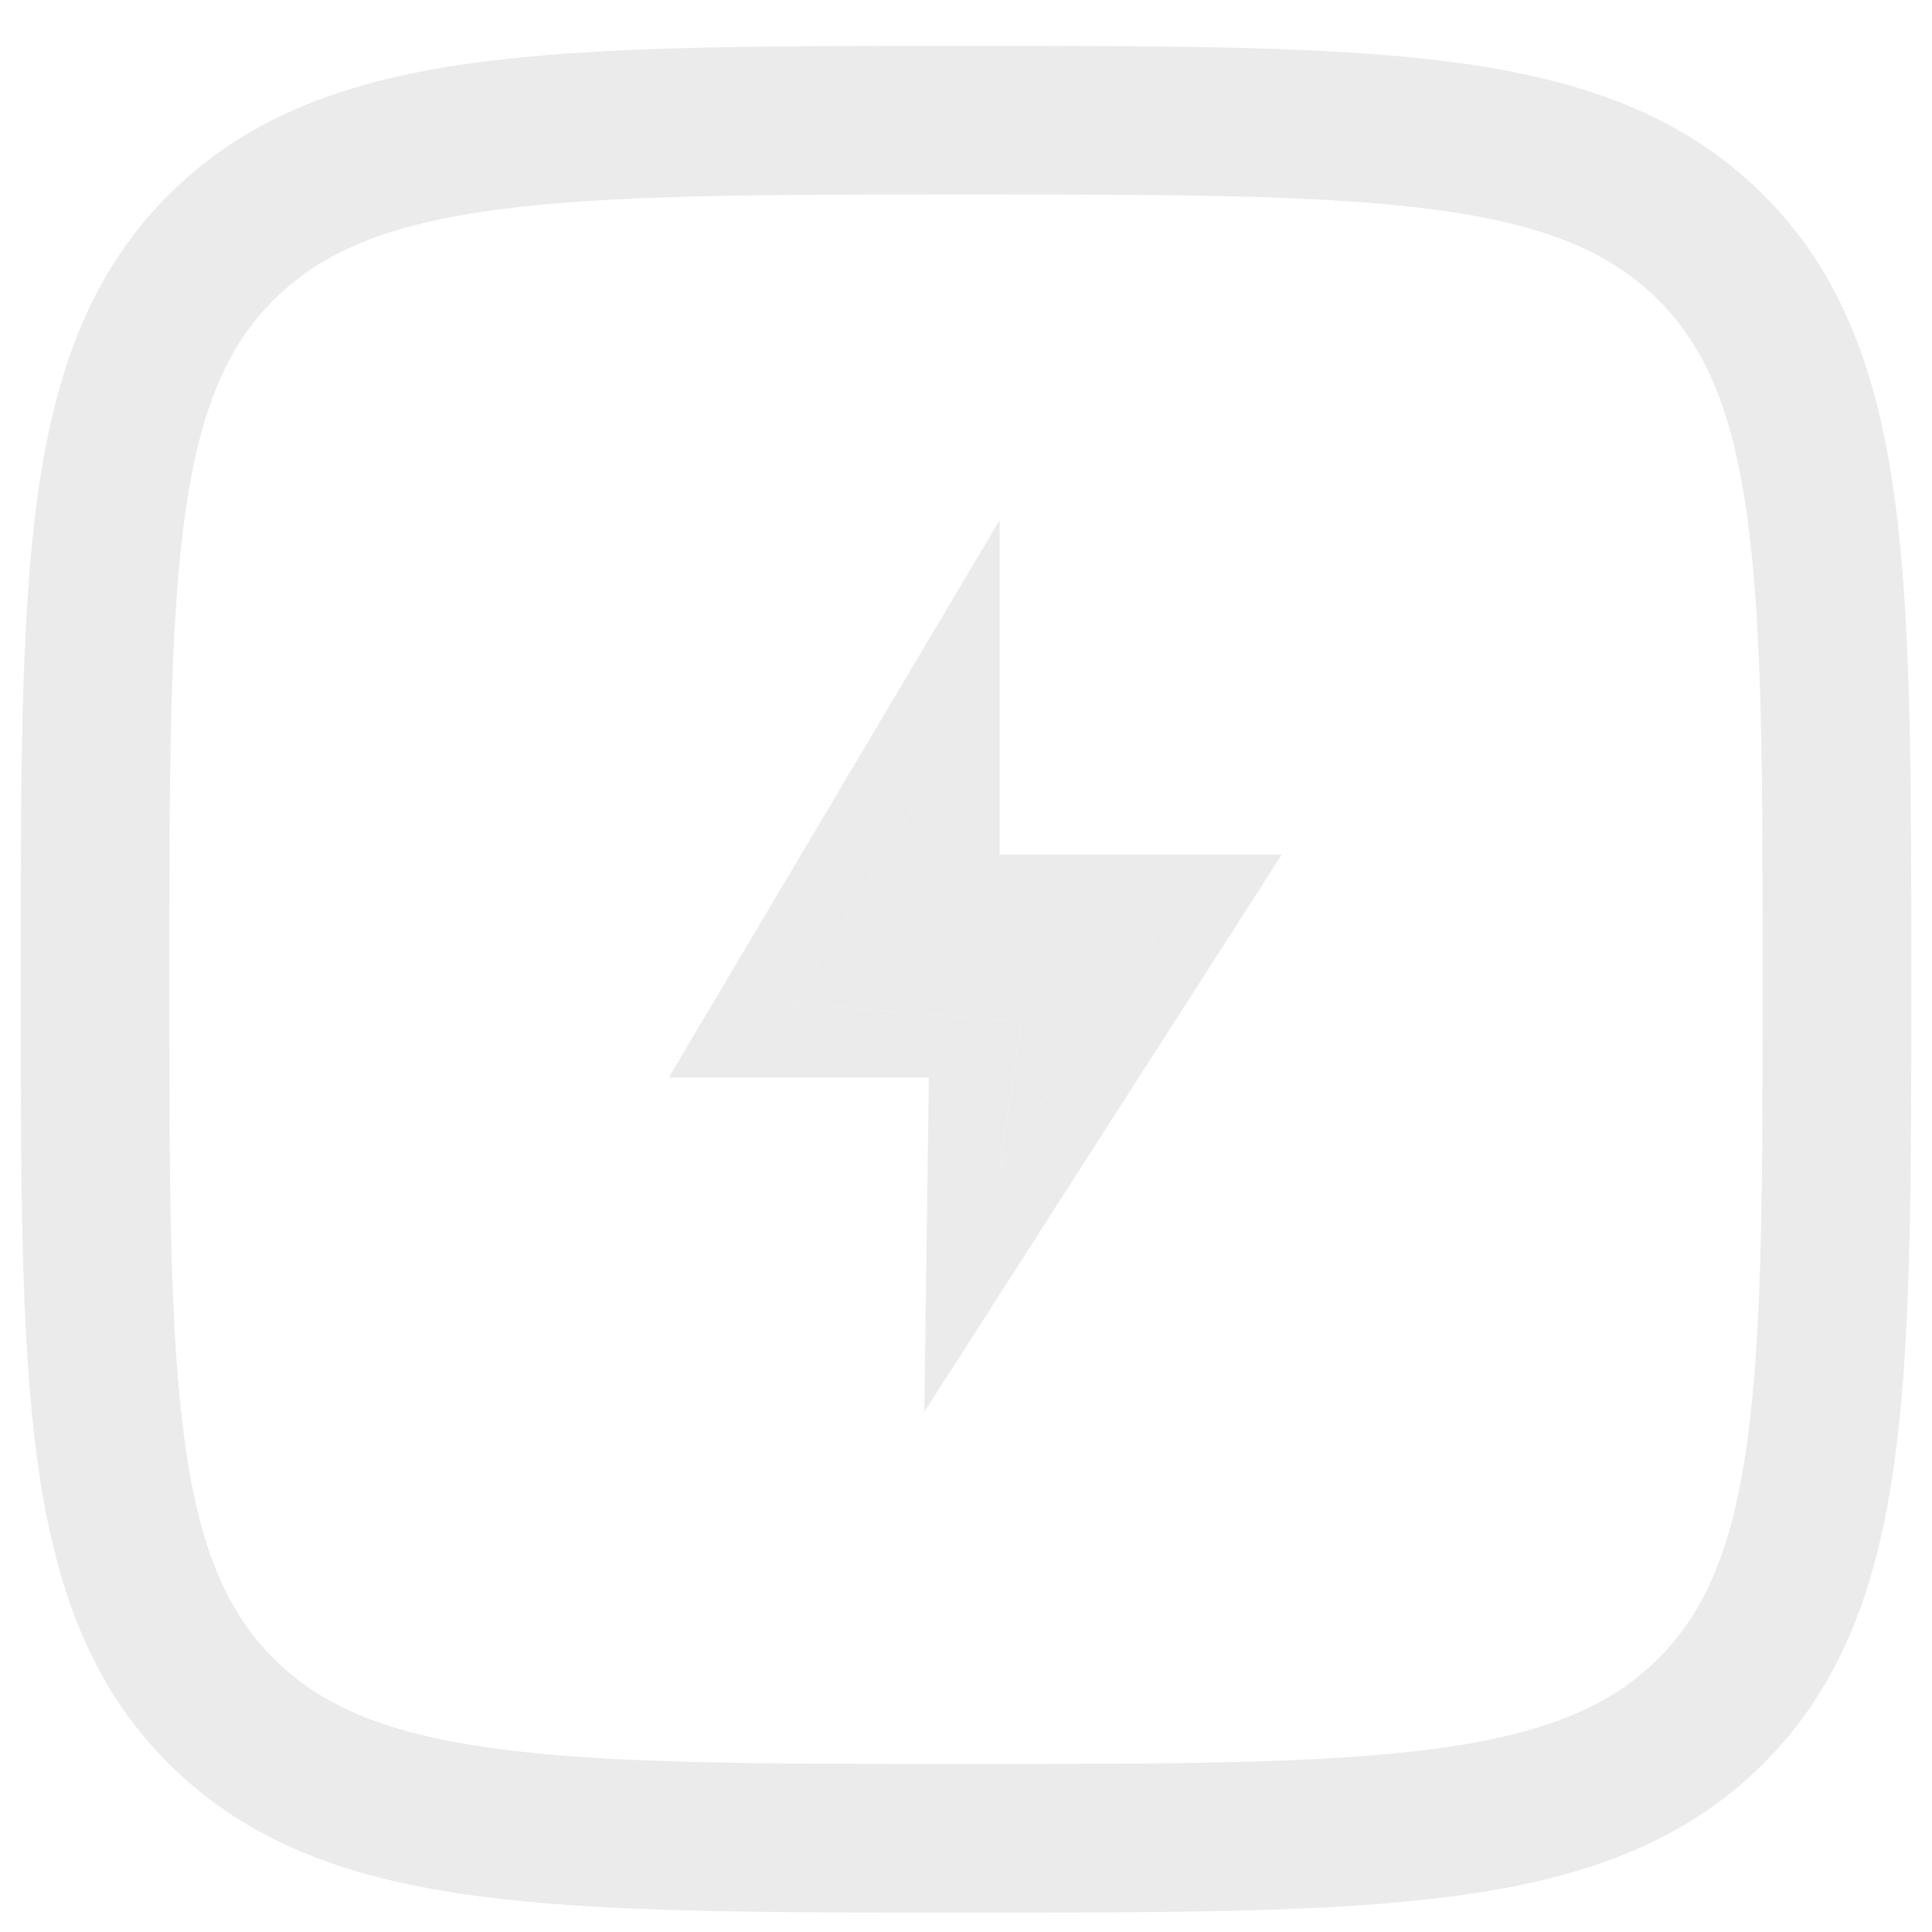
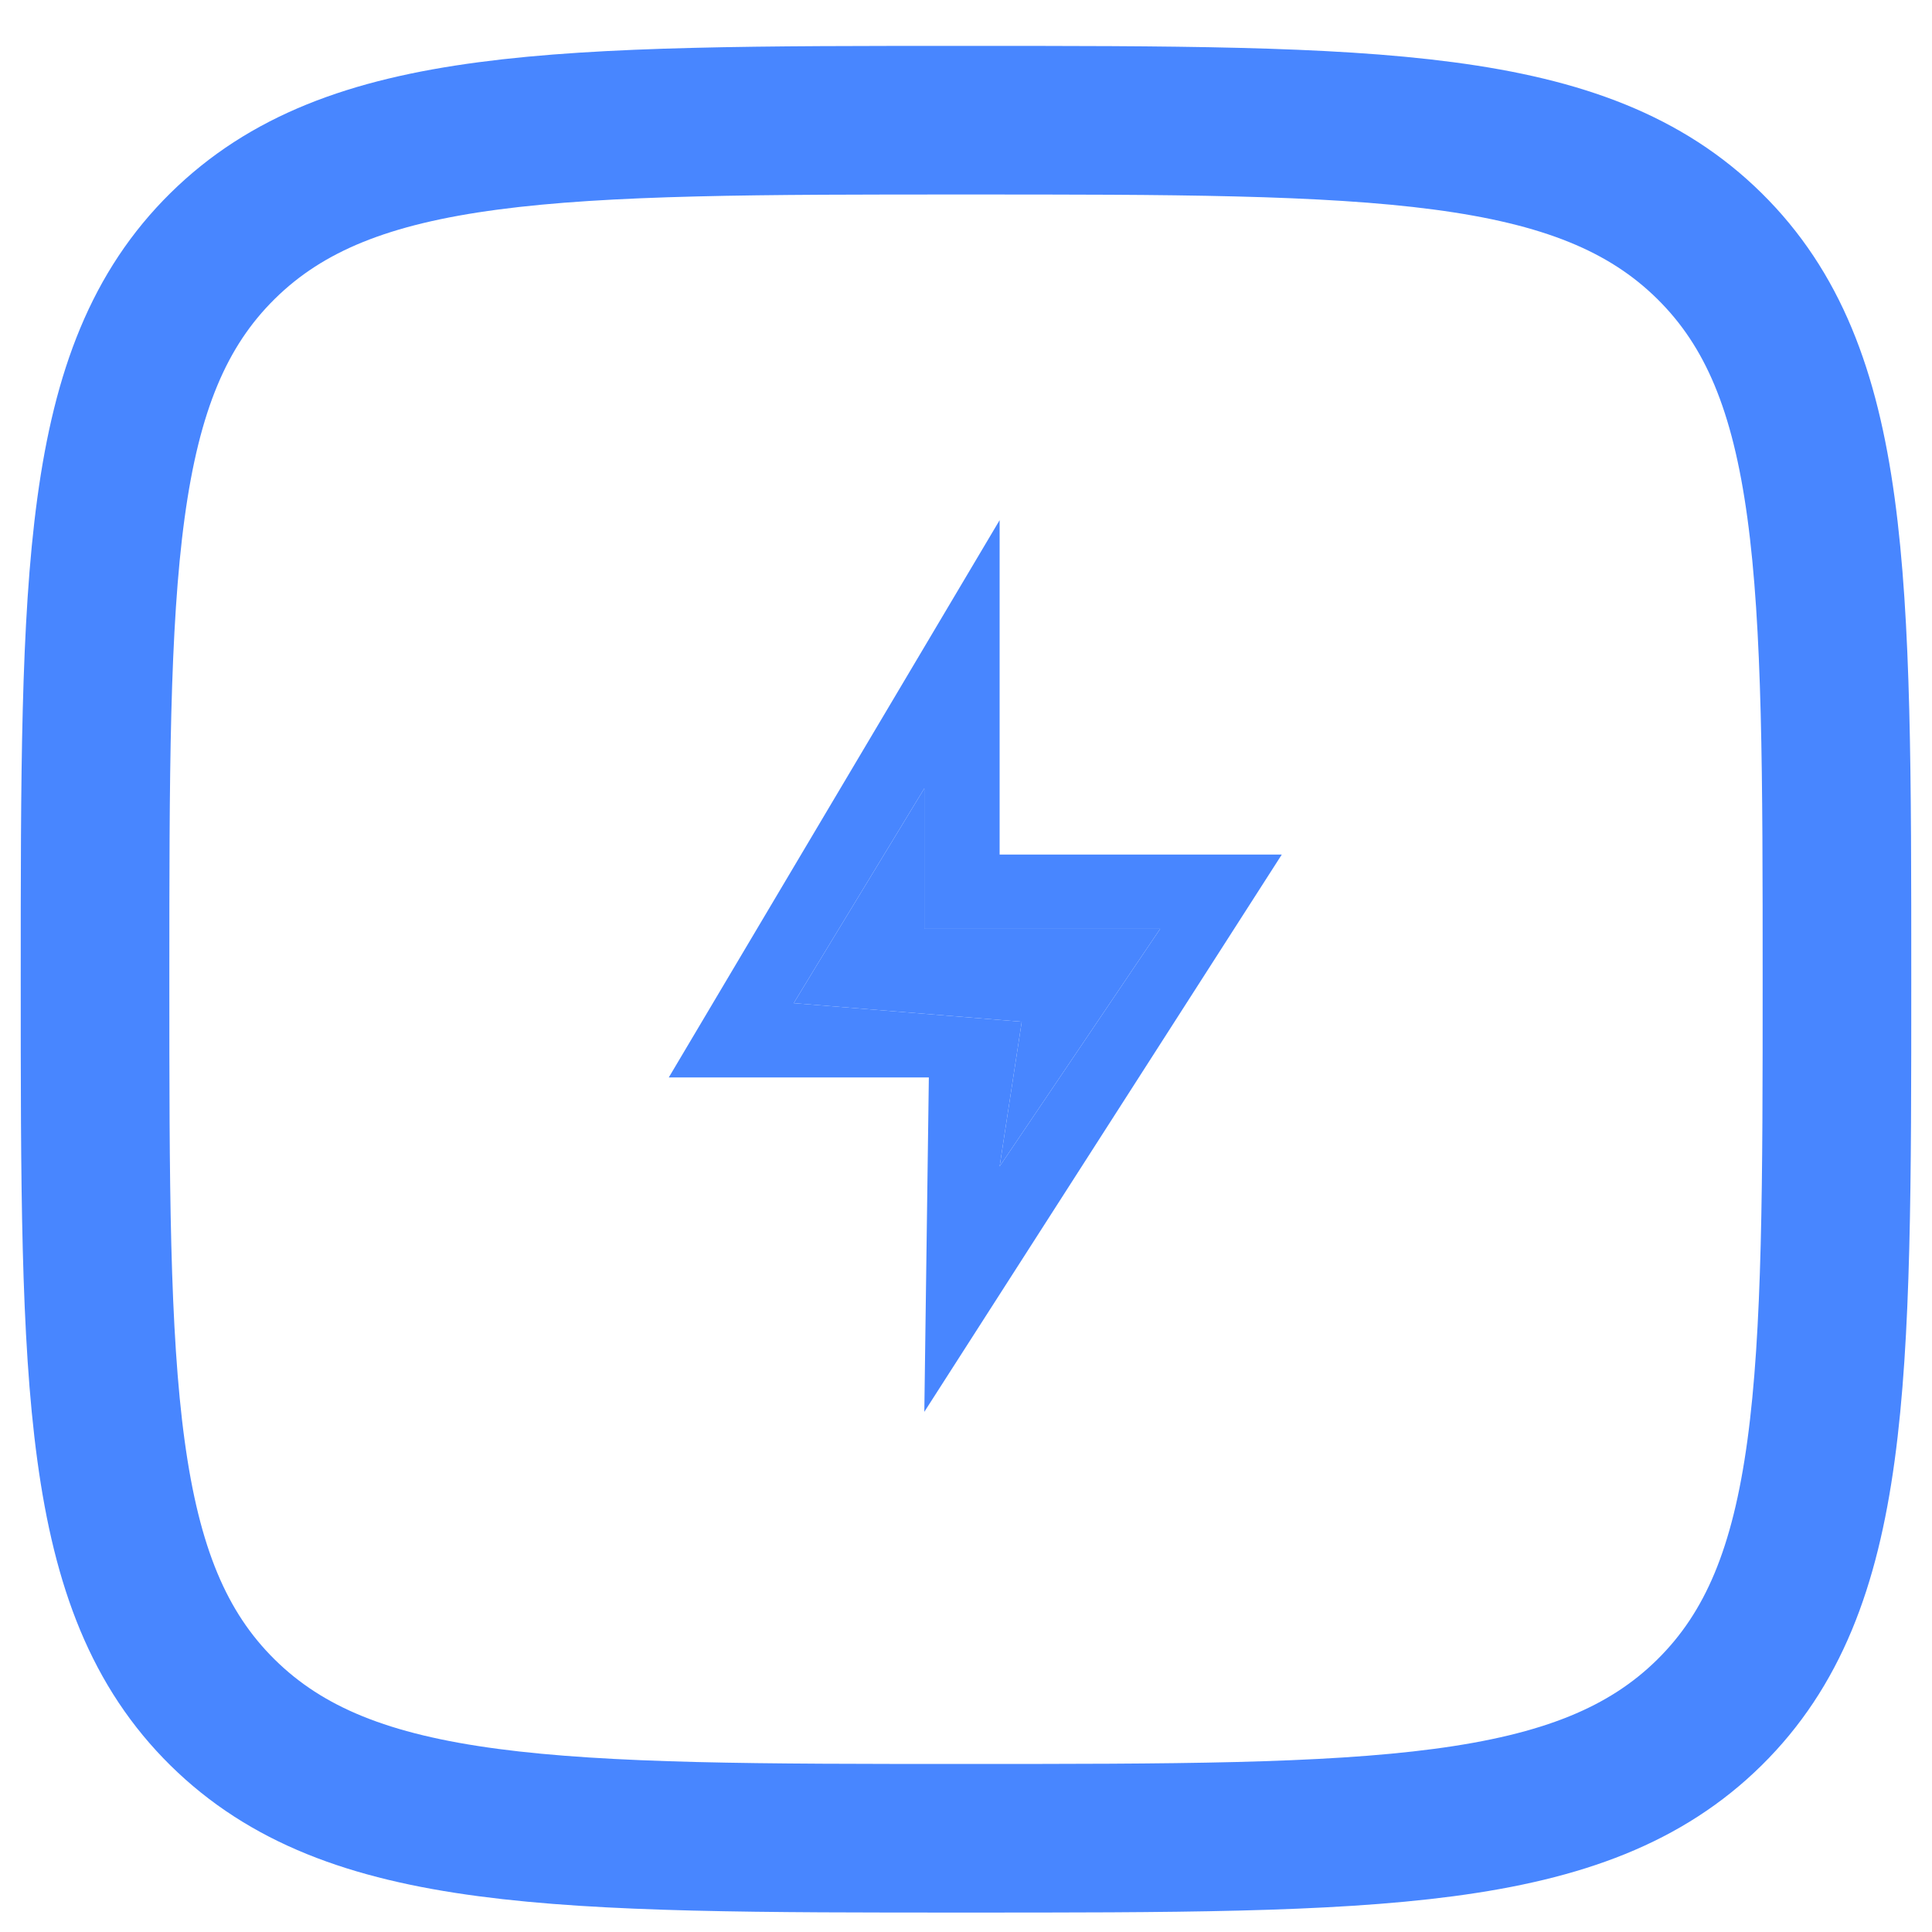
<svg xmlns="http://www.w3.org/2000/svg" width="52" height="52" viewBox="0 0 52 52" fill="none">
-   <path d="M2.558 26.356C2.558 15.457 2.558 10.007 5.991 6.621C9.424 3.235 14.949 3.235 26 3.235C37.051 3.235 42.576 3.235 46.009 6.621C49.442 10.007 49.442 15.457 49.442 26.356C49.442 37.256 49.442 42.705 46.009 46.092C42.576 49.477 37.051 49.477 26 49.477C14.949 49.477 9.424 49.477 5.991 46.092C2.558 42.705 2.558 37.256 2.558 26.356Z" stroke="#EBEBEB" stroke-width="4" />
-   <path d="M26.905 23H31.226H34.5L24.878 38L25 29H21.363H18L26.905 14V23ZM24.878 25V21.22L21.363 27L27.5 27.5L26.905 31.394L31.226 25H24.878Z" fill="#EBEBEB" />
-   <path d="M24.878 25V21.22L21.363 27L27.5 27.5L26.905 31.394L31.226 25H24.878Z" fill="#EBEBEB" />
+   <path d="M2.558 26.356C2.558 15.457 2.558 10.007 5.991 6.621C9.424 3.235 14.949 3.235 26 3.235C37.051 3.235 42.576 3.235 46.009 6.621C49.442 10.007 49.442 15.457 49.442 26.356C49.442 37.256 49.442 42.705 46.009 46.092C42.576 49.477 37.051 49.477 26 49.477C14.949 49.477 9.424 49.477 5.991 46.092C2.558 42.705 2.558 37.256 2.558 26.356Z" stroke="#4886FF" stroke-width="4" />
+   <path d="M26.905 23H31.226H34.5L24.878 38L25 29H21.363H18L26.905 14V23ZM24.878 25V21.22L21.363 27L27.5 27.5L26.905 31.394L31.226 25H24.878Z" fill="#4886FF" />
+   <path d="M24.878 25V21.22L21.363 27L27.5 27.5L26.905 31.394L31.226 25H24.878Z" fill="#4886FF" />
</svg>
